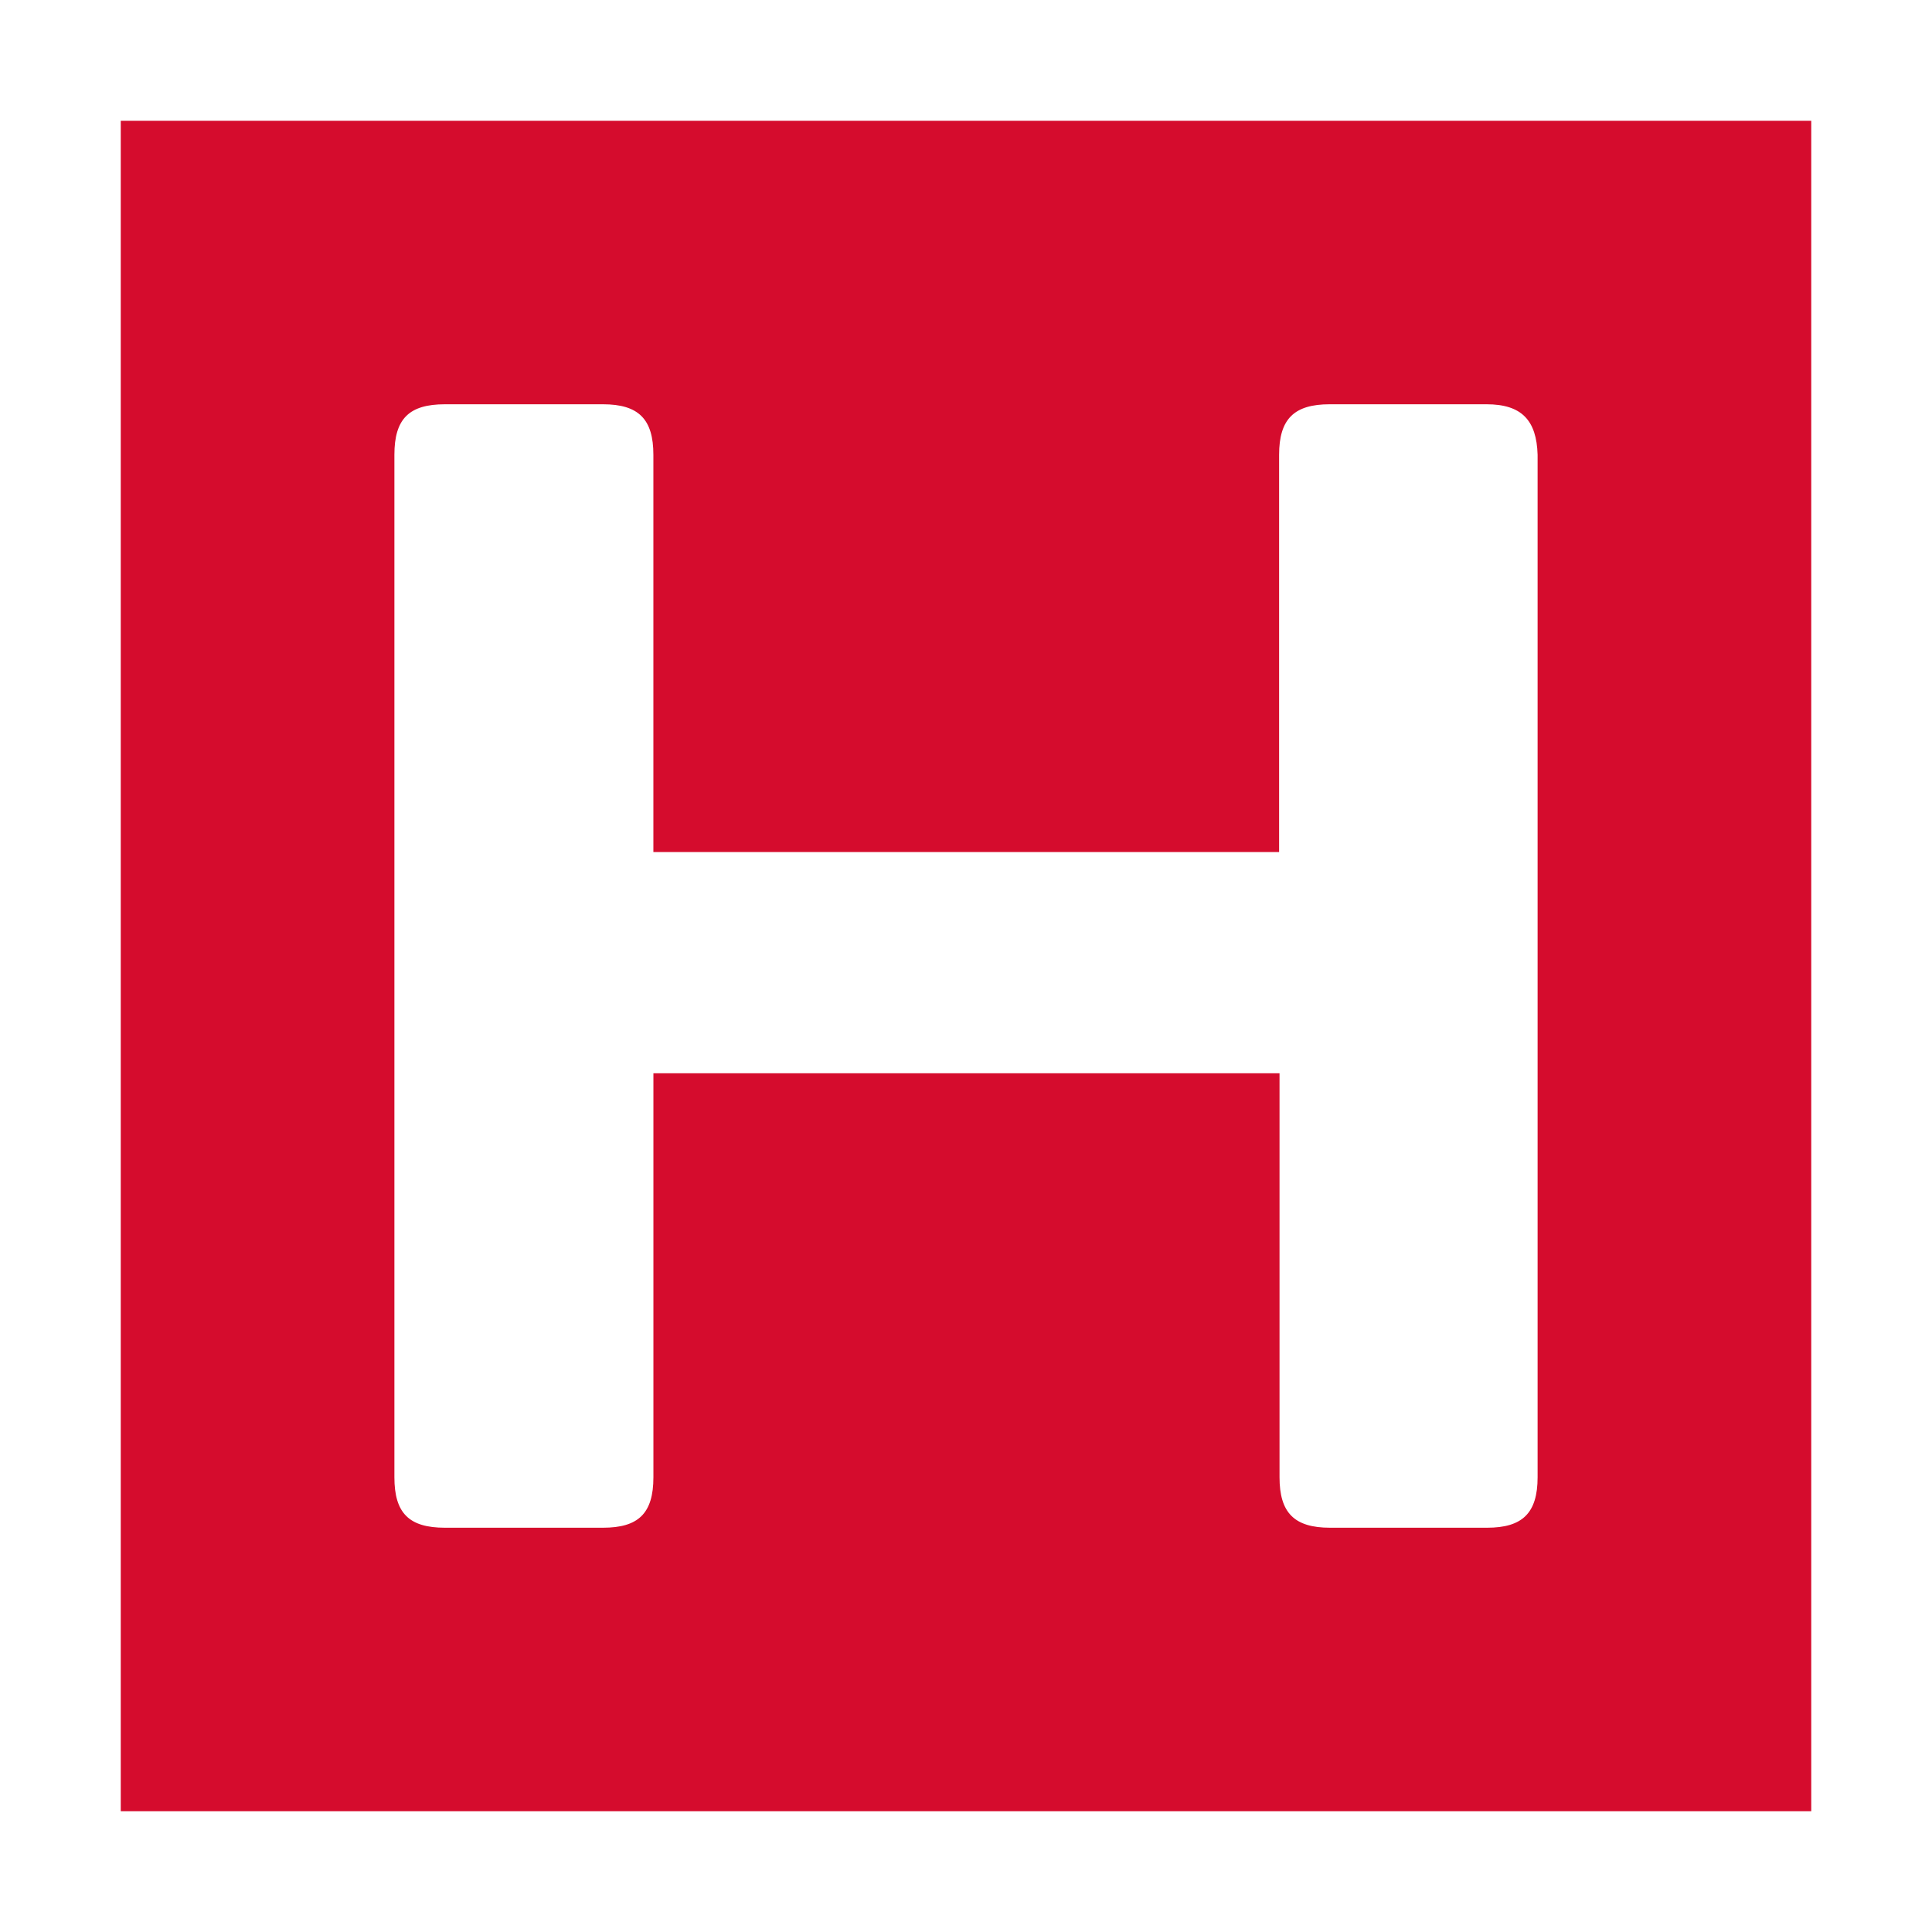
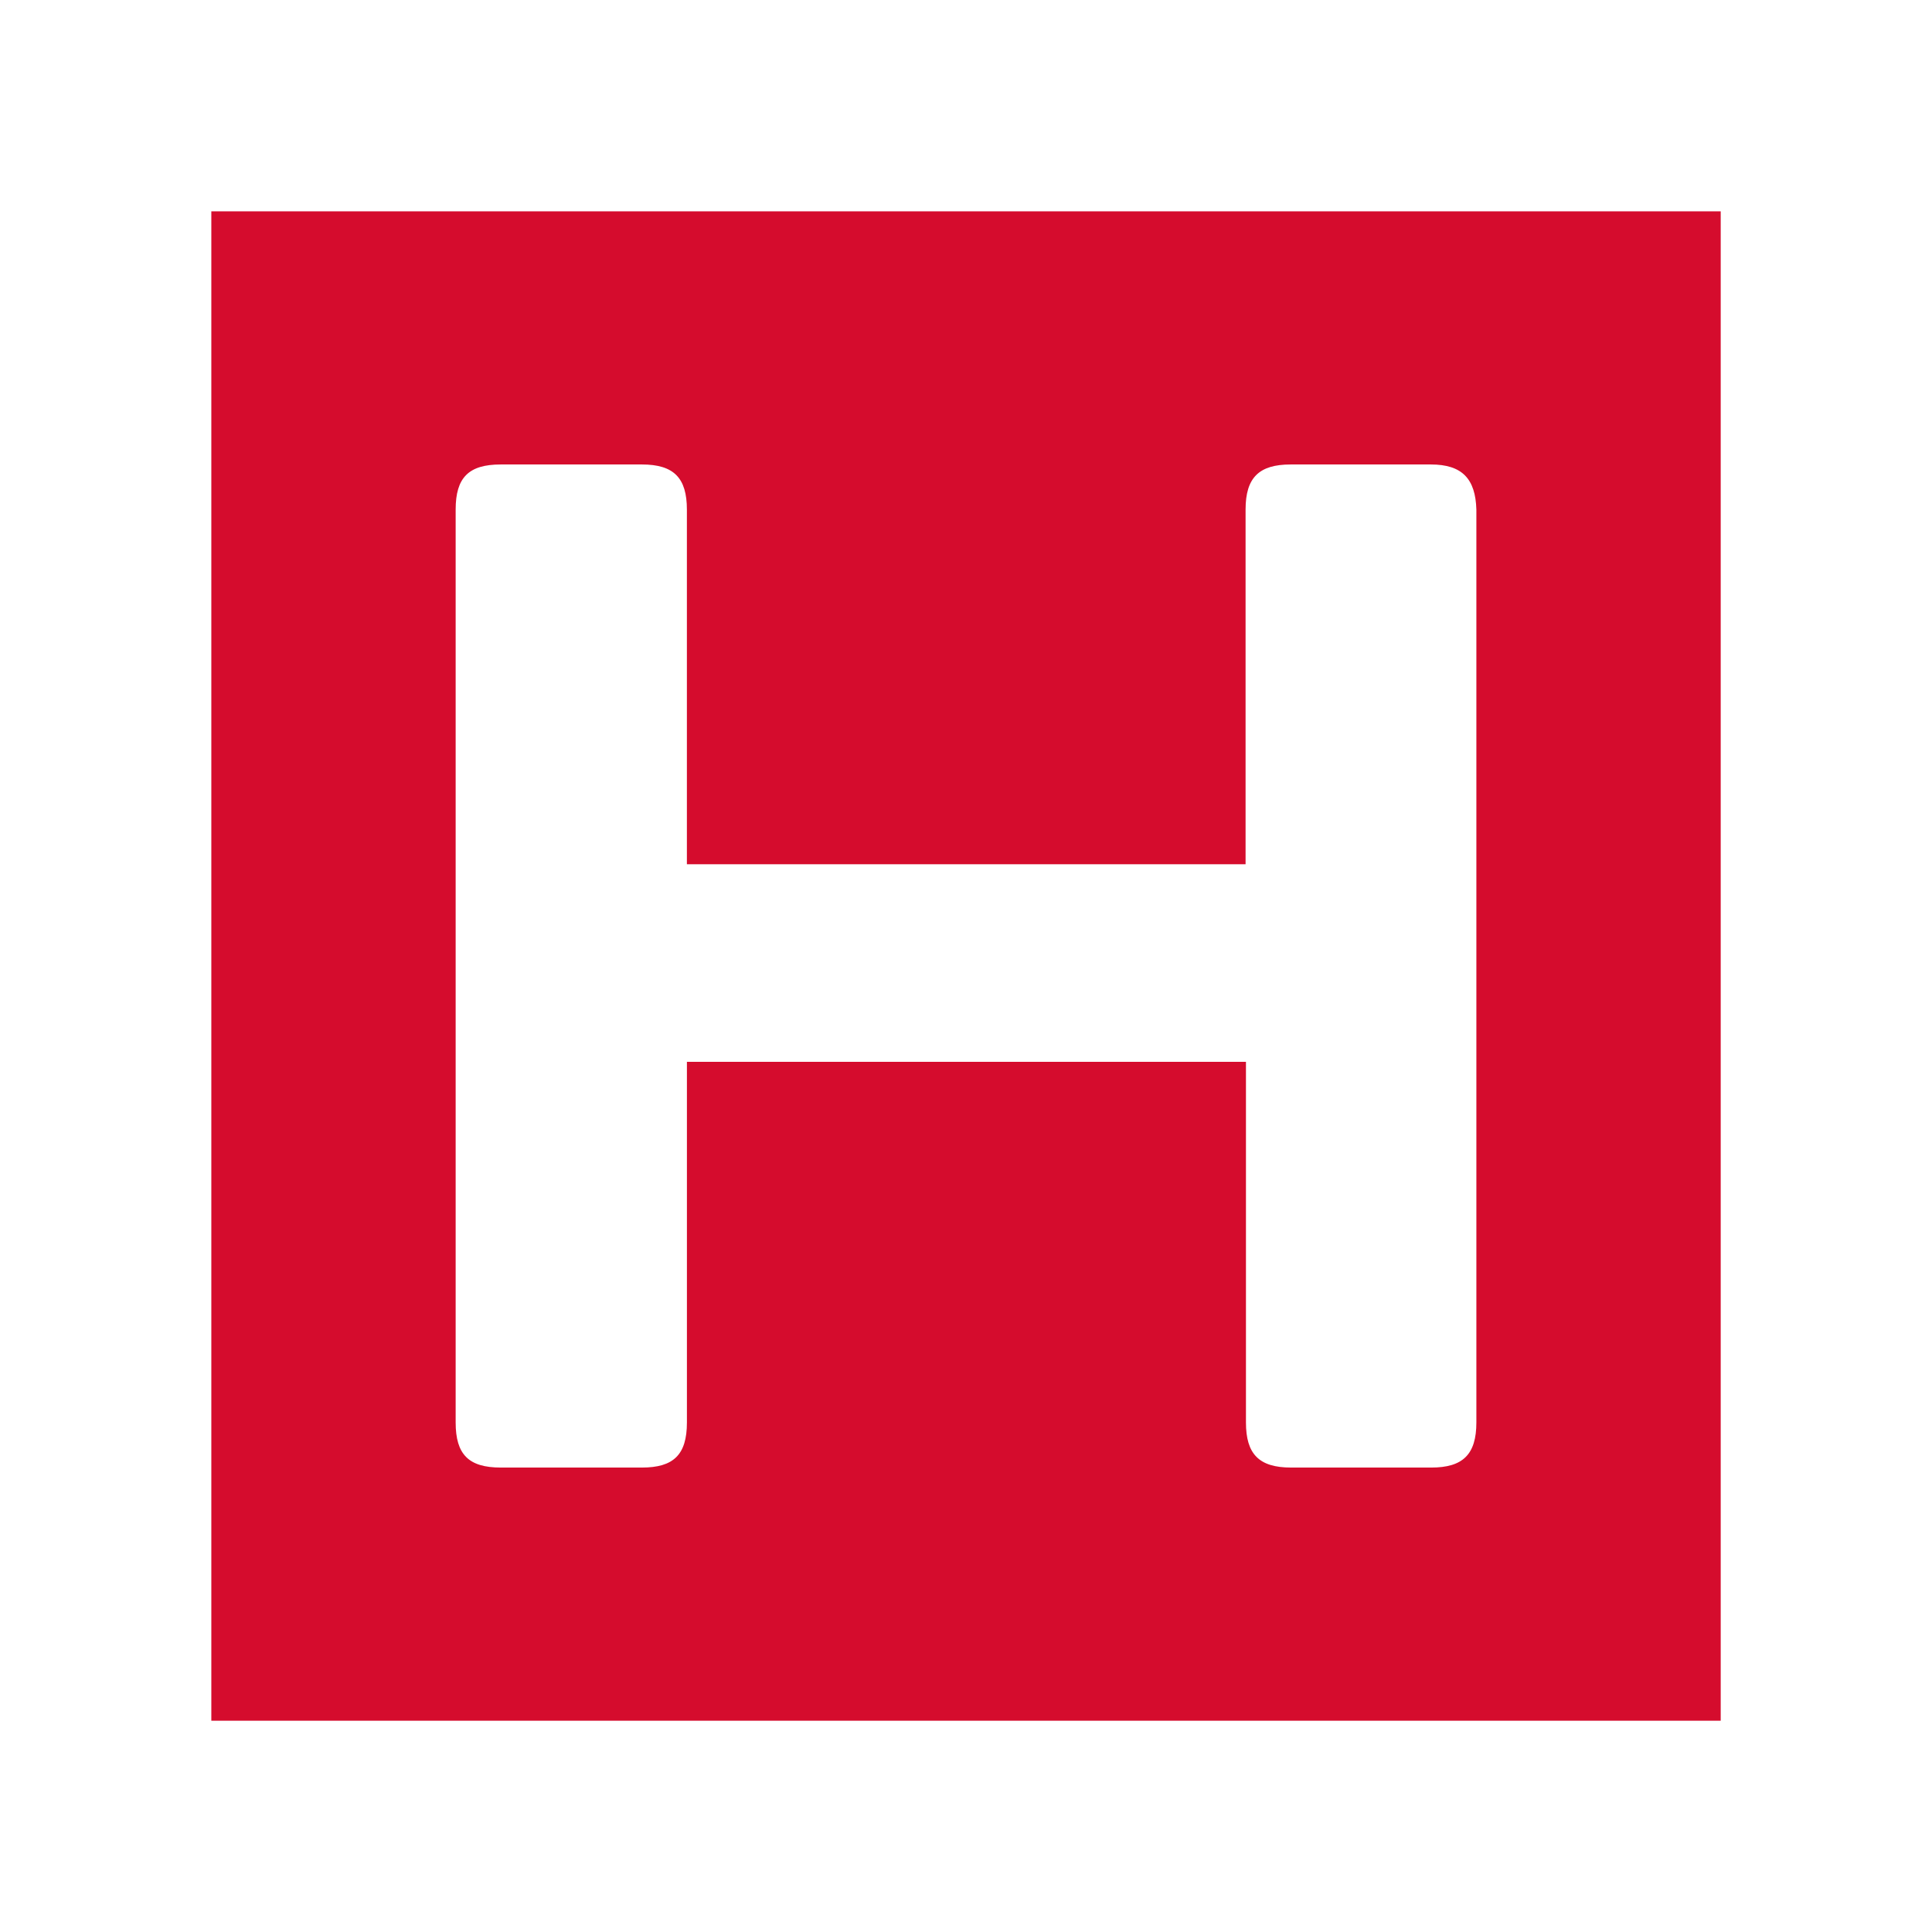
<svg xmlns="http://www.w3.org/2000/svg" fill="#D50C2D" viewBox="0 0 64 64">
-   <path fill="#D50C2D" d="M4 4v56h56V4zm10.738 9.392h5.236c1.188 0 1.67.501 1.67 1.673v13.16h20.728v-13.16c0-1.188.501-1.673 1.673-1.673h5.2c1.167 0 1.657.536 1.69 1.673v33.87c0 1.188-.502 1.673-1.673 1.673h-5.203c-1.19 0-1.673-.501-1.673-1.673V35.554H21.645v13.381c0 1.204-.502 1.673-1.671 1.673h-5.236c-1.19 0-1.673-.485-1.673-1.673v-33.87c0-1.188.483-1.673 1.673-1.673" />
+   <path transform="translate(3.429 3.429) scale(0.89286)" fill="#D50C2D" d="M4 4v56h56V4zm10.738 9.392h5.236c1.188 0 1.67.501 1.67 1.673v13.16h20.728v-13.16c0-1.188.501-1.673 1.673-1.673h5.2c1.167 0 1.657.536 1.69 1.673v33.87c0 1.188-.502 1.673-1.673 1.673h-5.203c-1.19 0-1.673-.501-1.673-1.673V35.554H21.645v13.381c0 1.204-.502 1.673-1.671 1.673h-5.236c-1.19 0-1.673-.485-1.673-1.673v-33.87c0-1.188.483-1.673 1.673-1.673" />
</svg>
